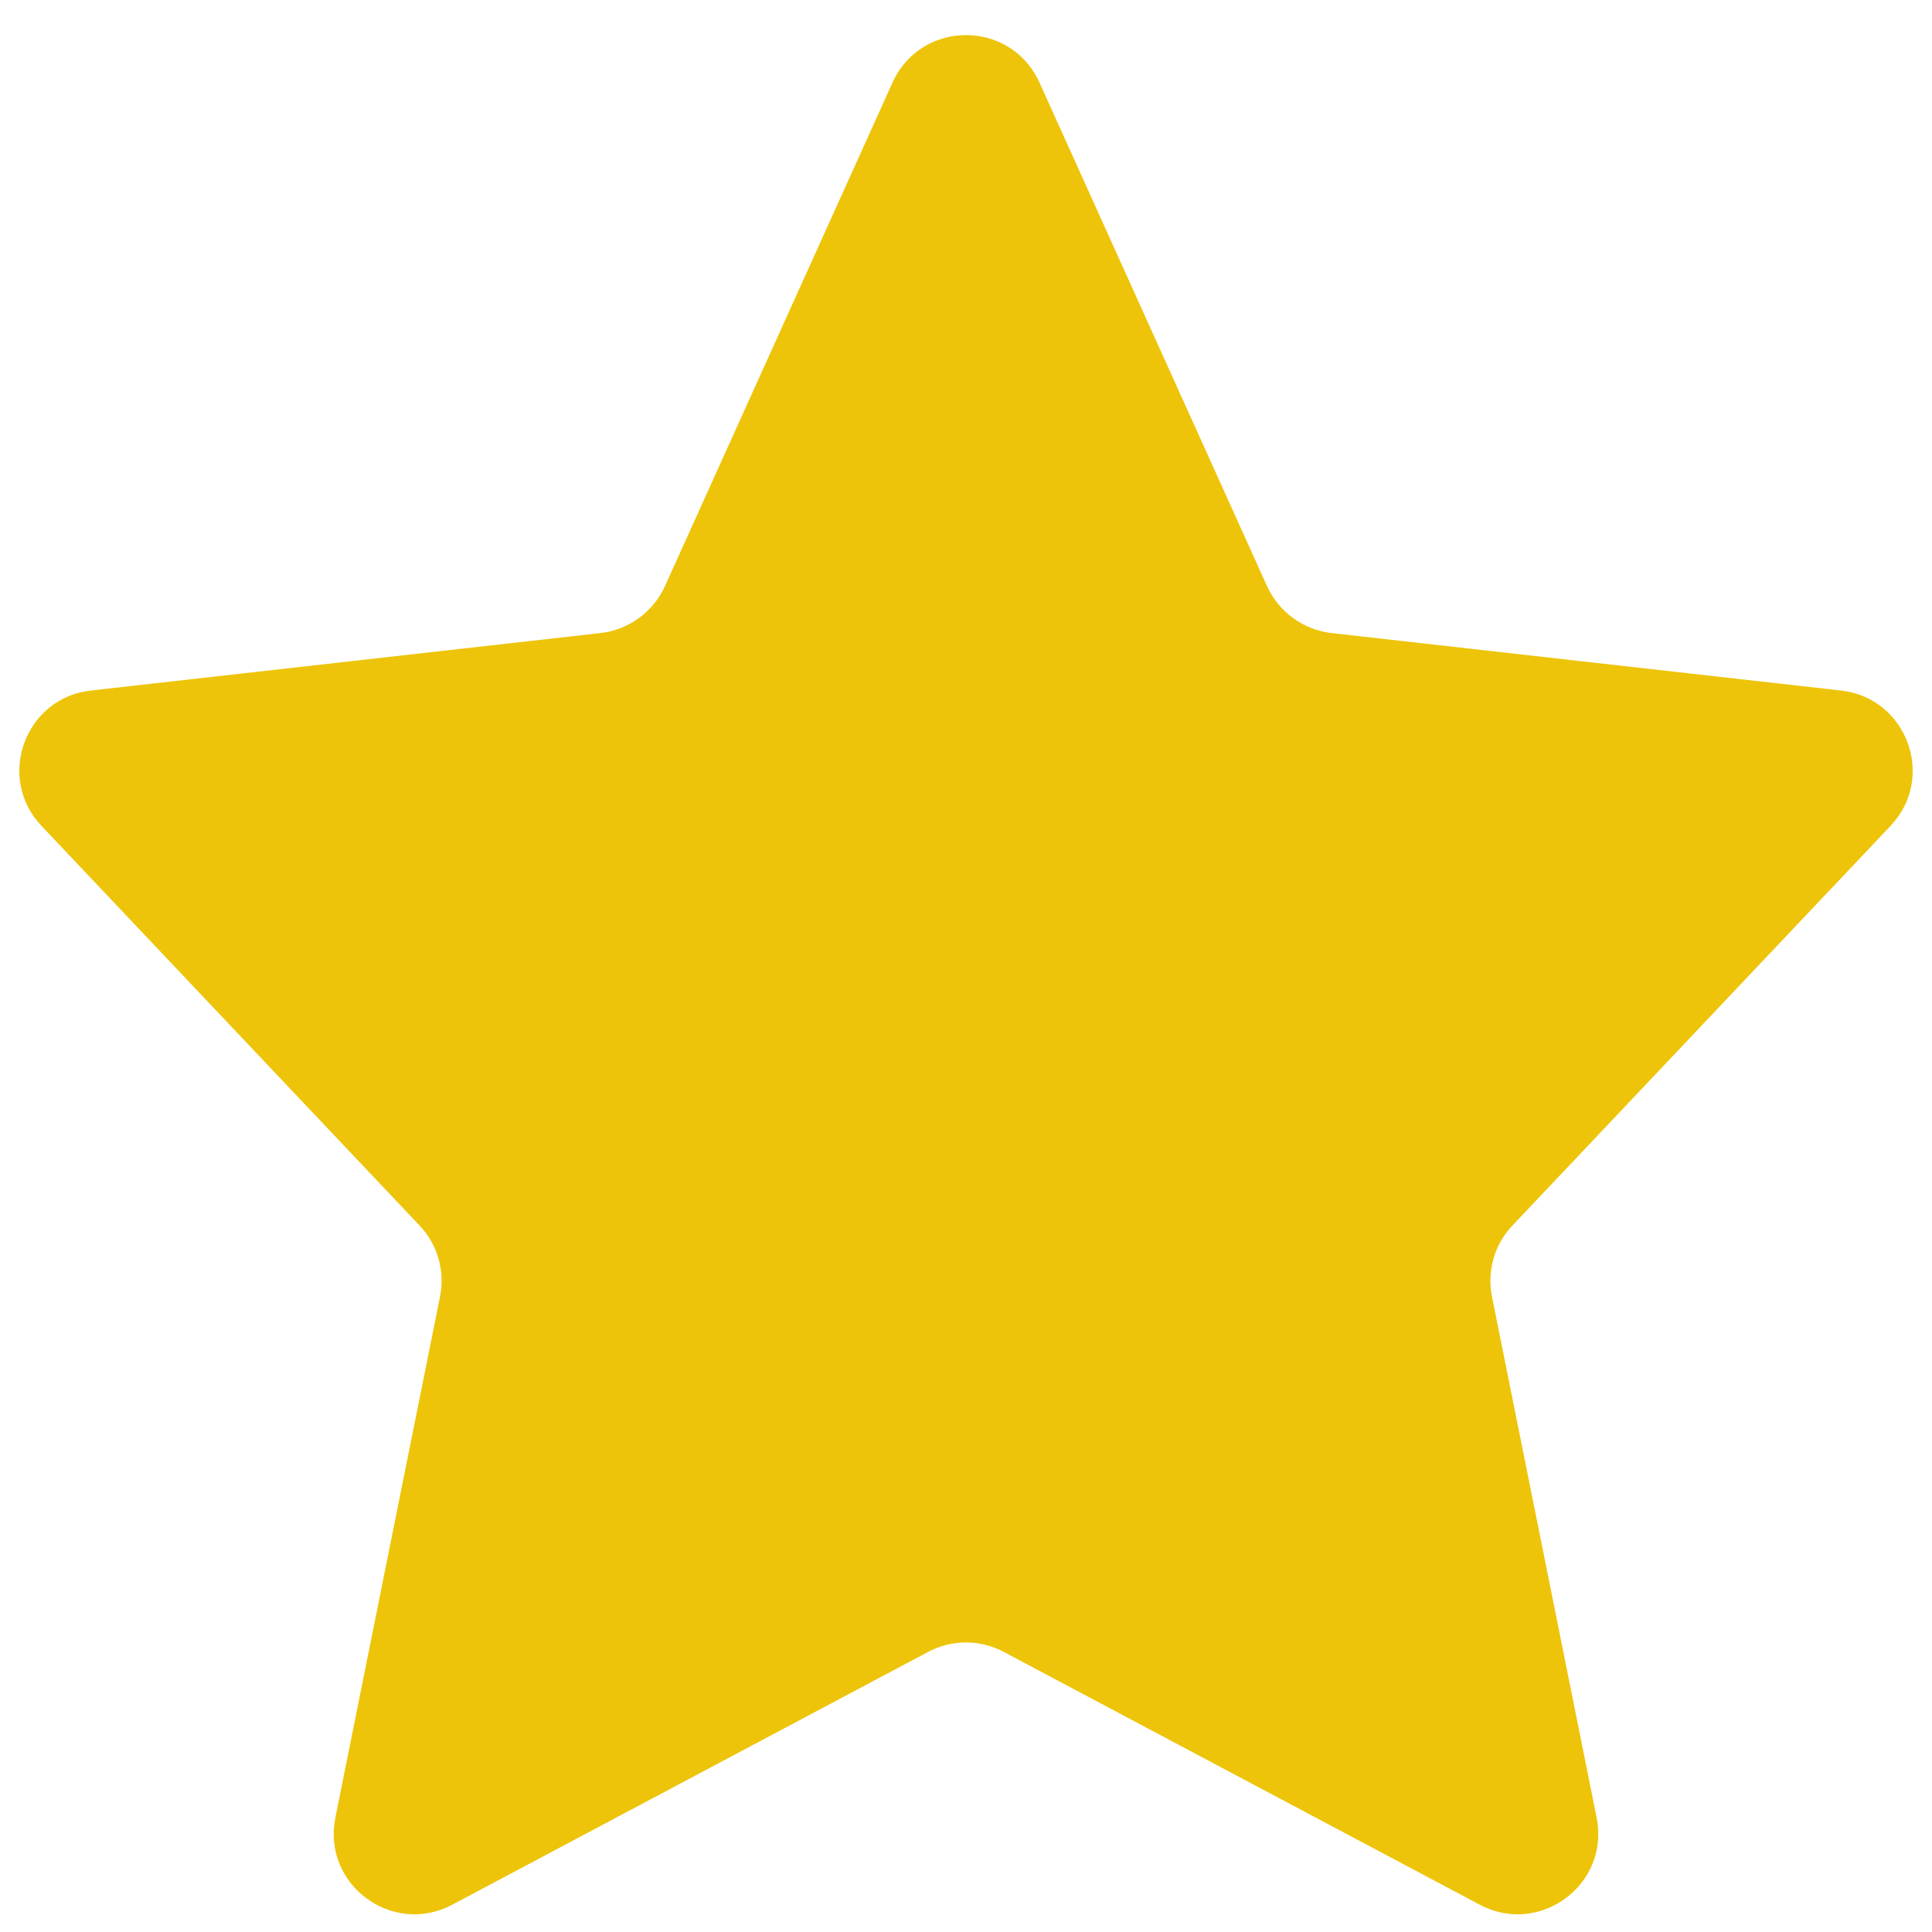
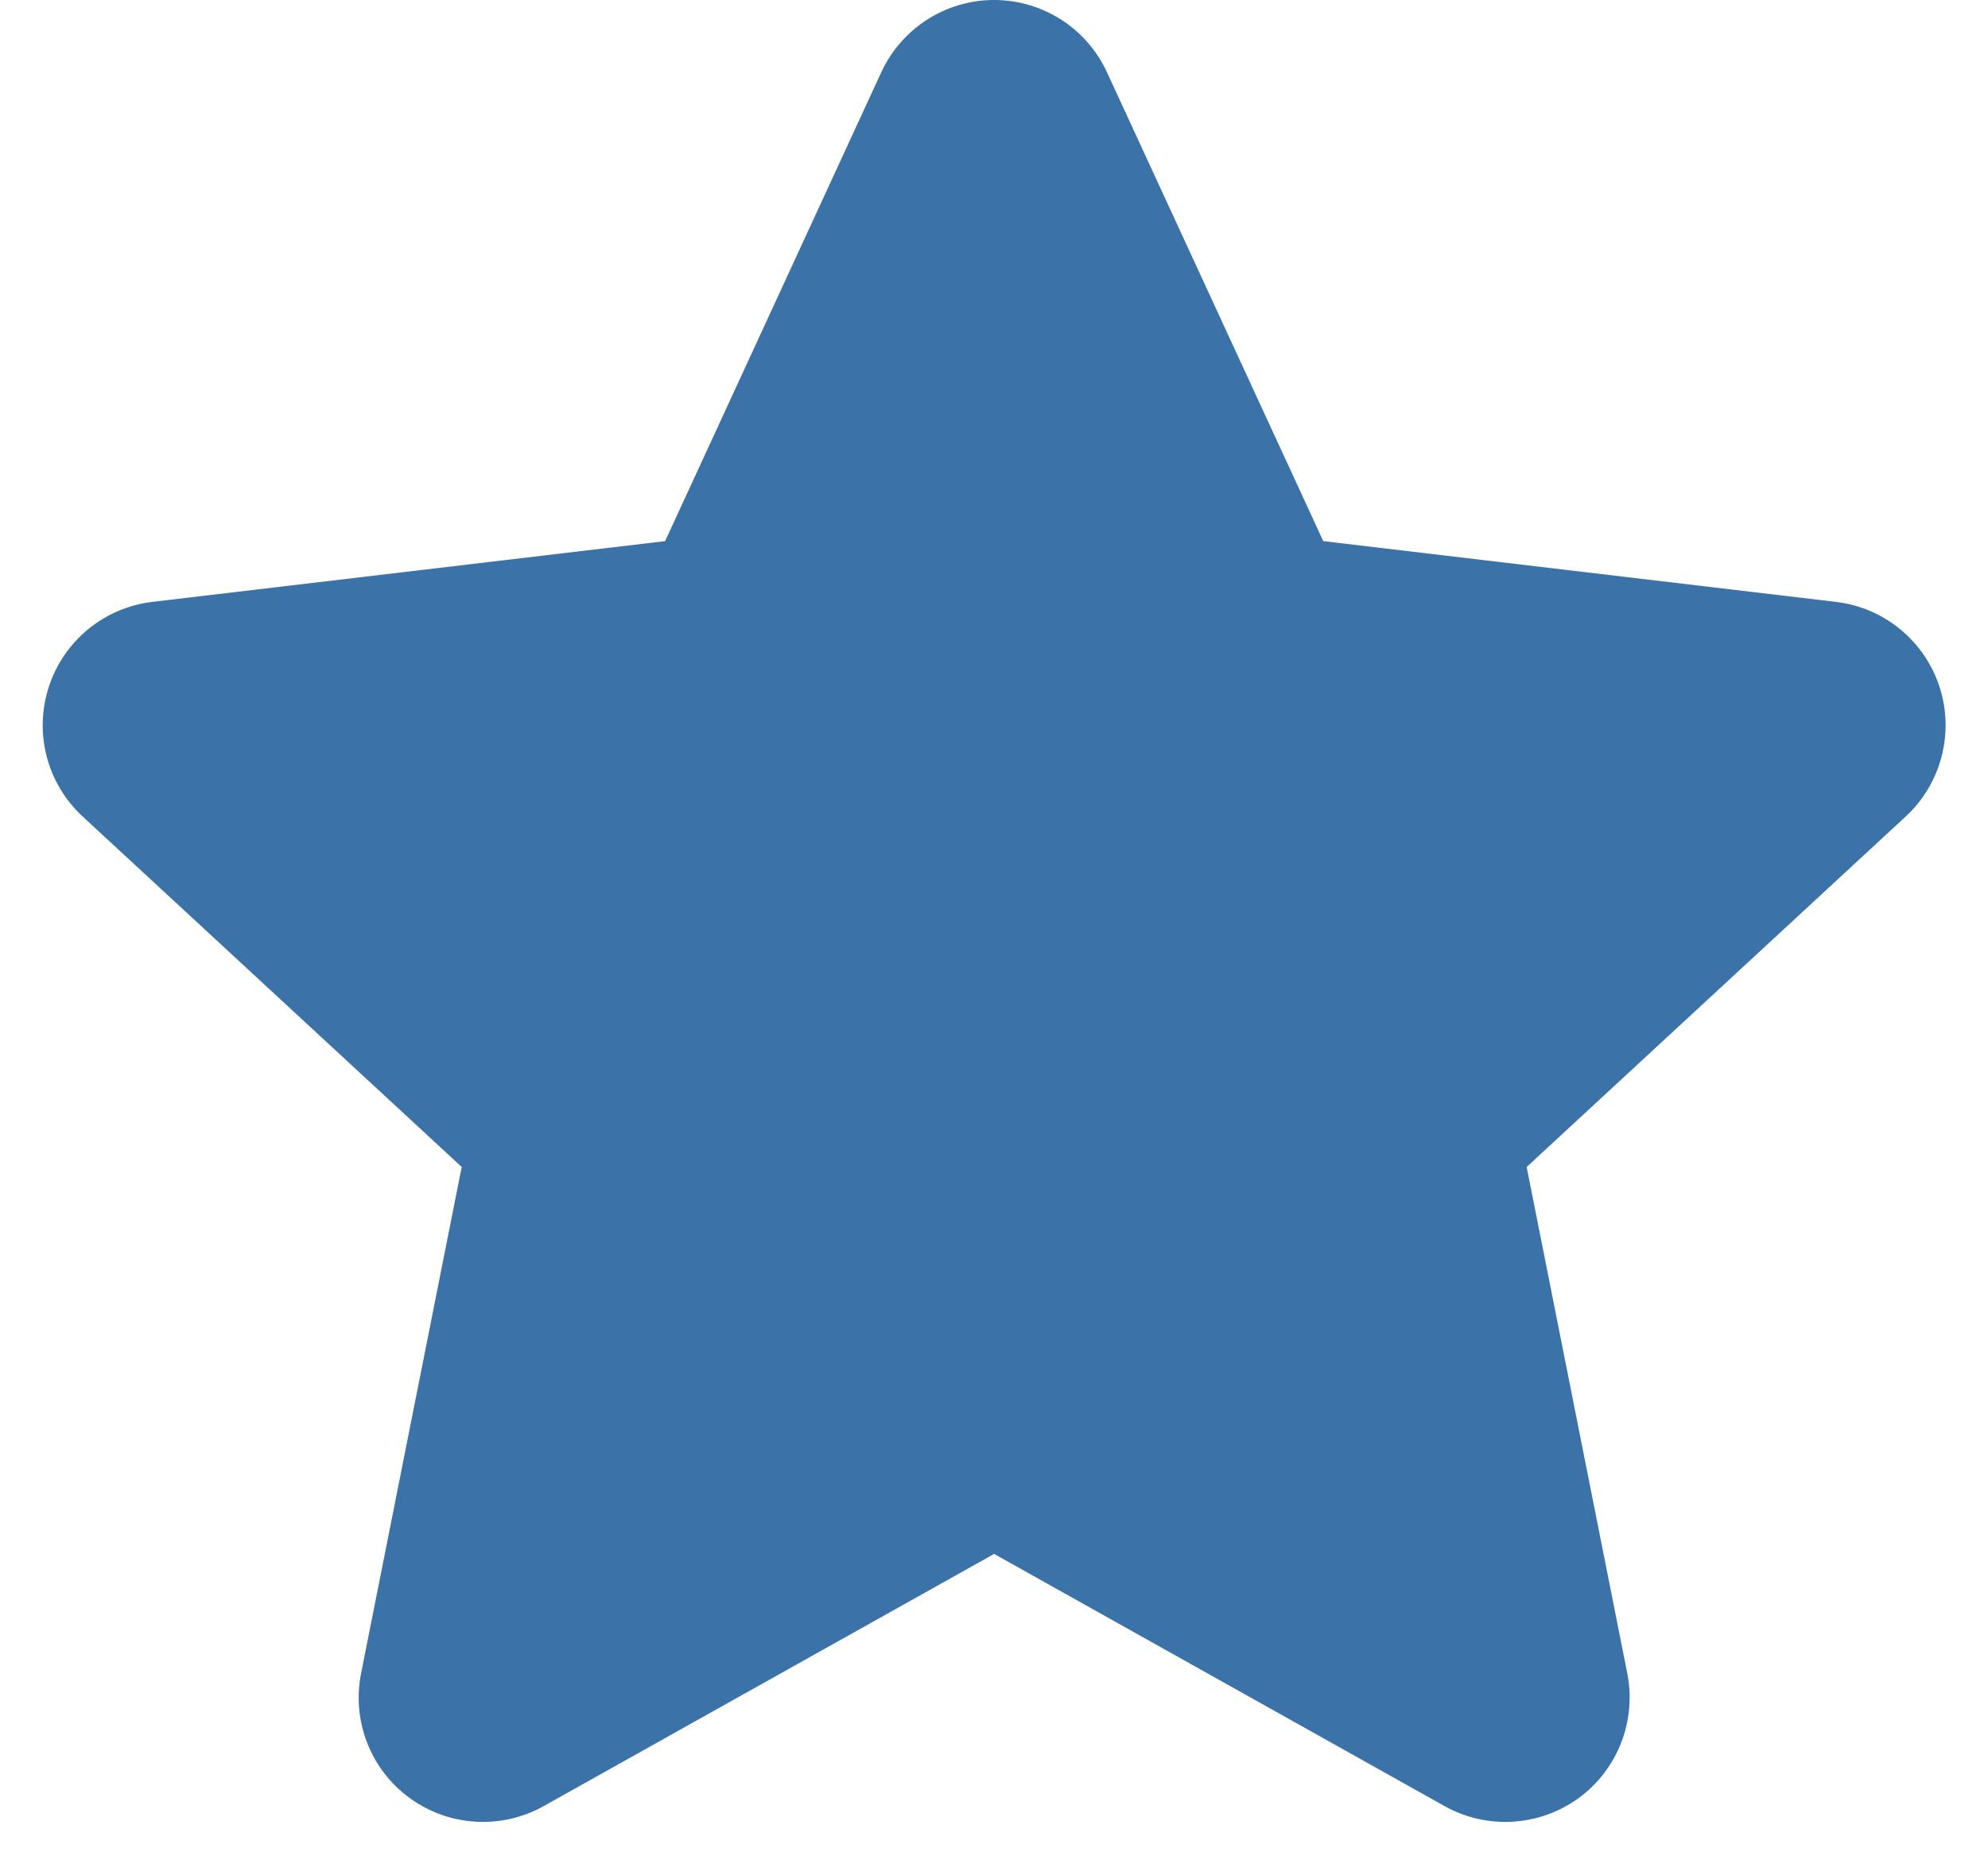
- <svg xmlns="http://www.w3.org/2000/svg" width="12" height="12" viewBox="0 0 12 12" fill="none">
-   <path d="M6.234 10.26C6.088 10.182 5.912 10.182 5.765 10.26L2.808 11.831C2.435 12.028 2 11.704 2.083 11.29L2.733 8.054C2.765 7.894 2.718 7.73 2.606 7.612L0.257 5.129C-0.026 4.83 0.155 4.335 0.564 4.289L3.73 3.932C3.905 3.912 4.057 3.801 4.13 3.641L5.544 0.512C5.722 0.12 6.278 0.12 6.456 0.512L7.87 3.641C7.943 3.801 8.095 3.912 8.27 3.932L11.435 4.289C11.845 4.335 12.026 4.83 11.743 5.129L9.394 7.612C9.282 7.73 9.235 7.894 9.267 8.054L9.917 11.29C10 11.704 9.565 12.028 9.192 11.831L6.234 10.26Z" fill="#EDC409" />
+ <svg xmlns="http://www.w3.org/2000/svg" width="16" height="15" viewBox="0 0 16 15" fill="none">
+   <path fill-rule="evenodd" clip-rule="evenodd" d="M8.001 0C8.391 0 8.746 0.227 8.909 0.581L10.65 4.355L14.776 4.844C15.164 4.89 15.489 5.157 15.61 5.528C15.73 5.899 15.624 6.306 15.338 6.571L12.287 9.392L13.097 13.468C13.172 13.851 13.019 14.243 12.704 14.472C12.388 14.701 11.968 14.726 11.627 14.536L8.001 12.506L4.375 14.536C4.035 14.726 3.615 14.701 3.299 14.472C2.983 14.243 2.83 13.851 2.906 13.468L3.716 9.392L0.665 6.571C0.378 6.306 0.272 5.899 0.393 5.528C0.513 5.157 0.839 4.89 1.226 4.844L5.353 4.355L7.093 0.581C7.257 0.227 7.611 0 8.001 0Z" fill="#3B72A7" />
</svg>
